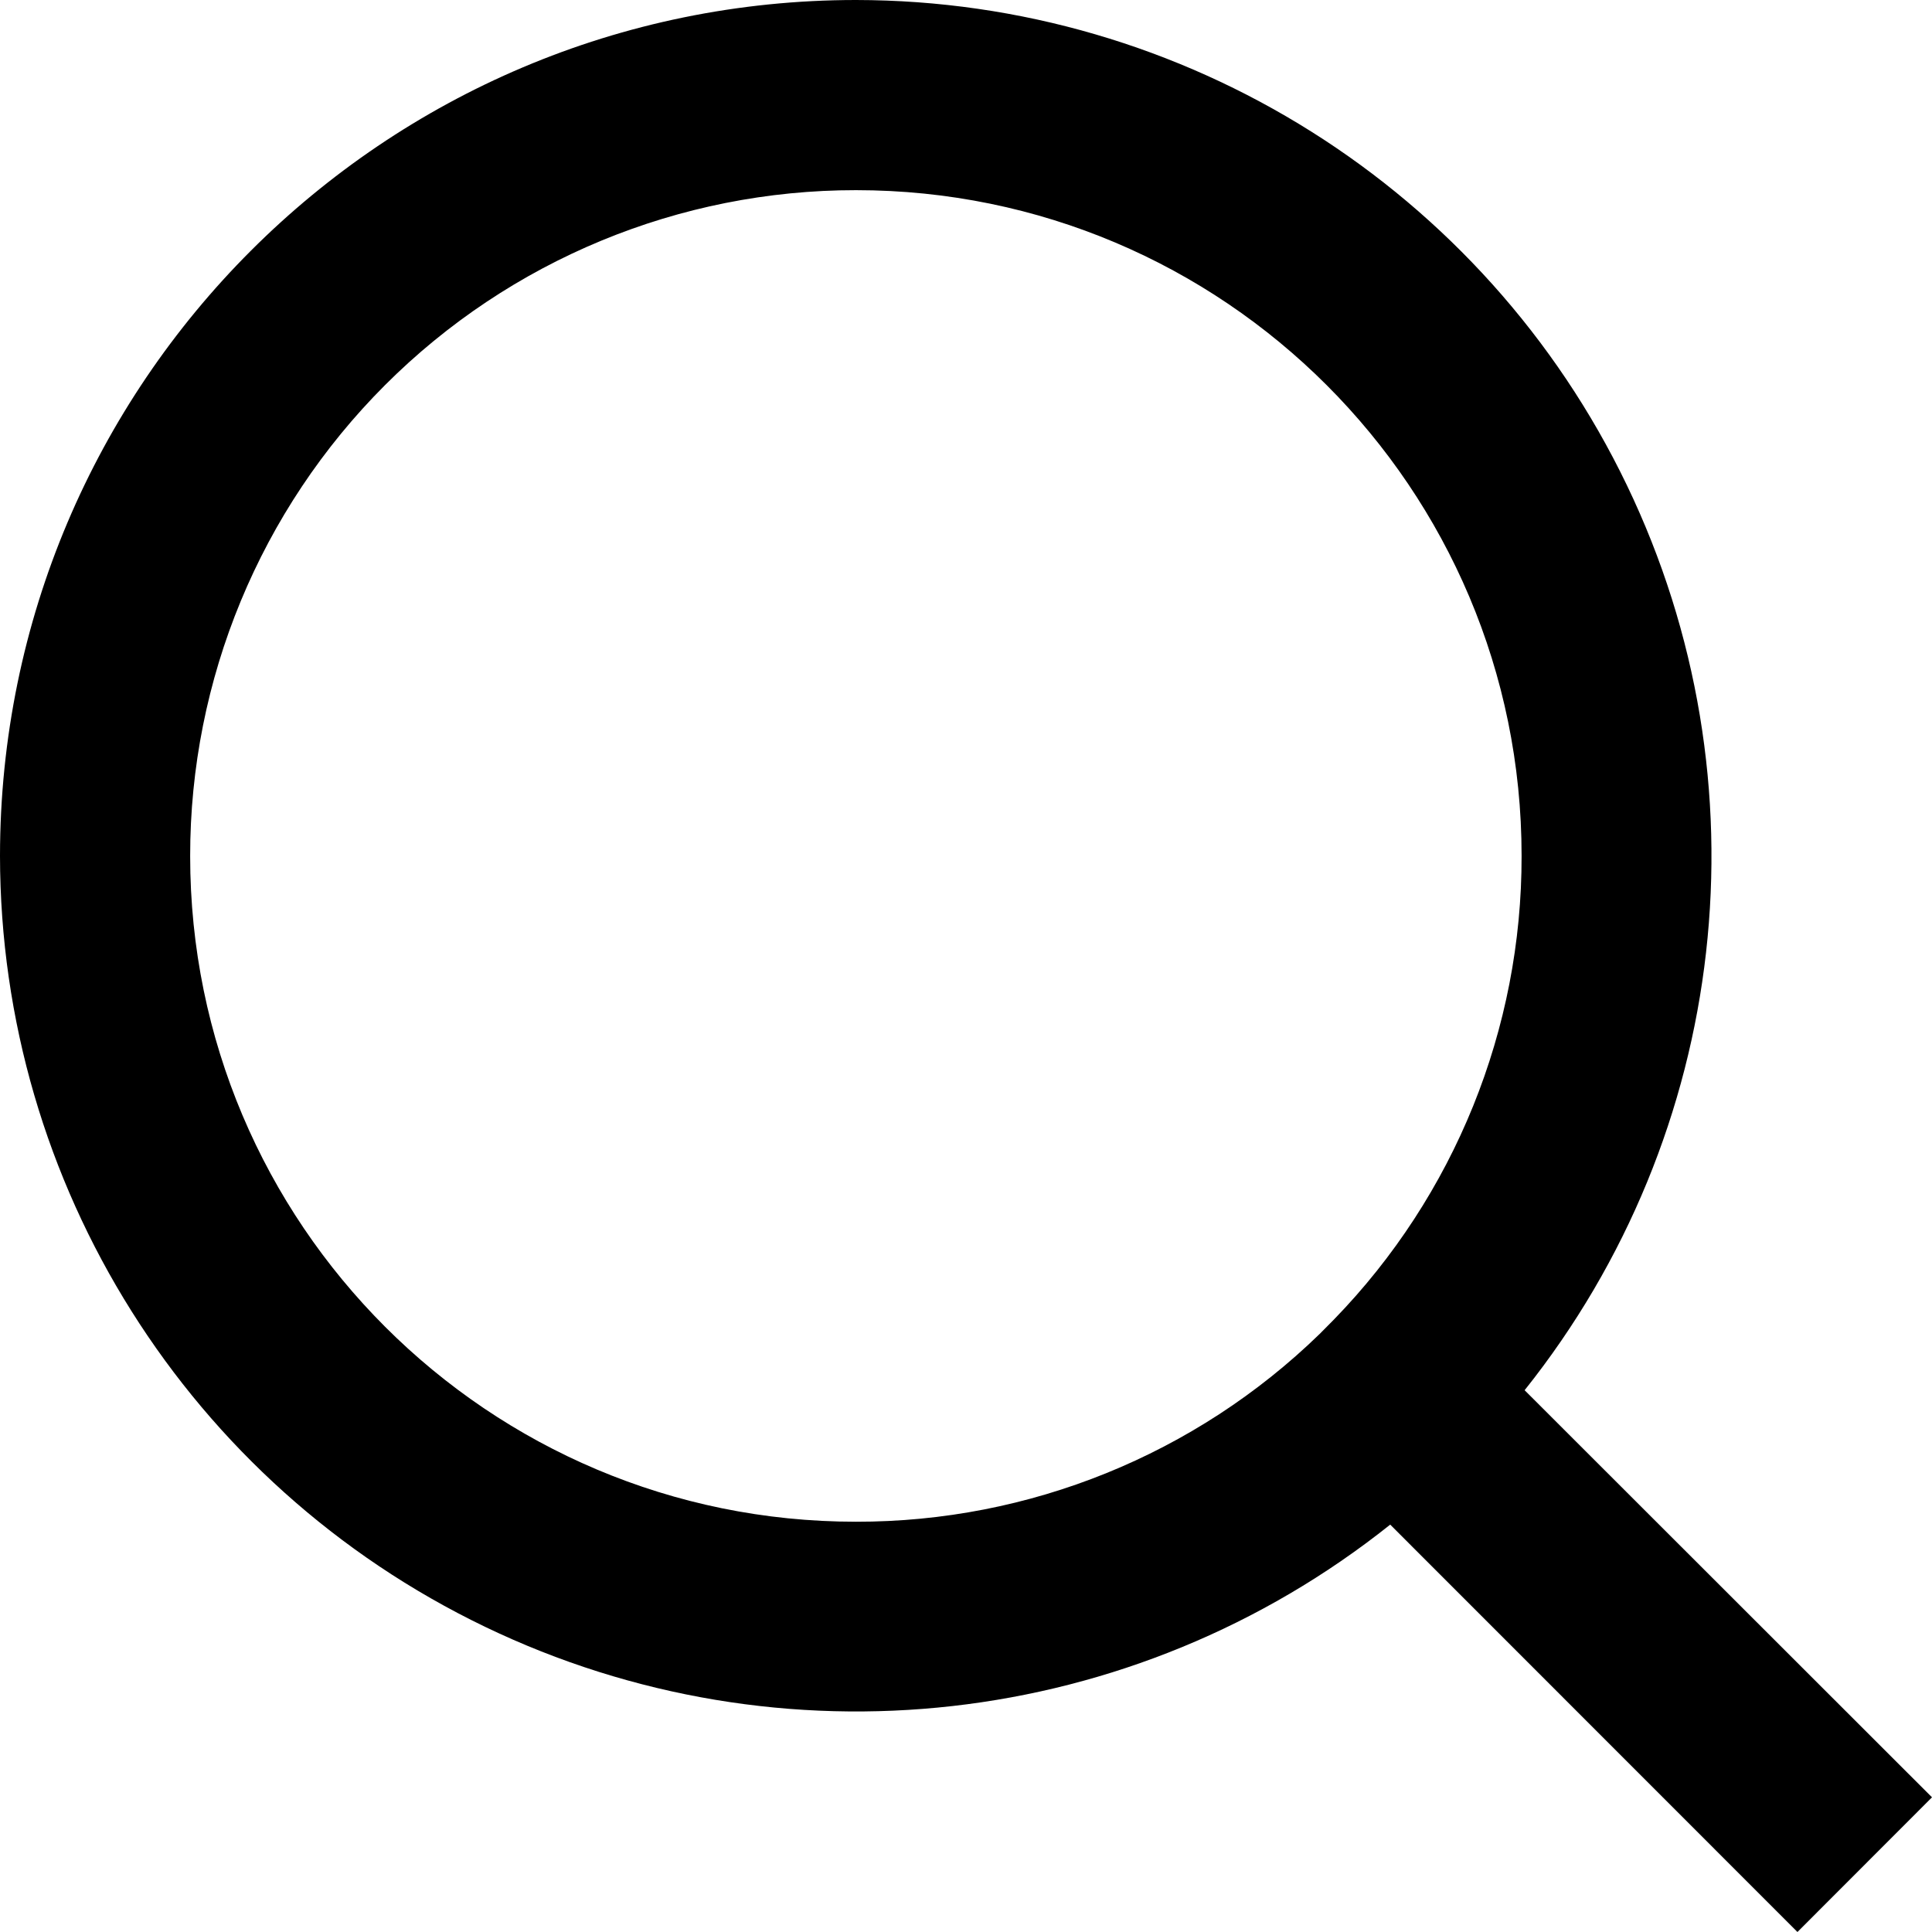
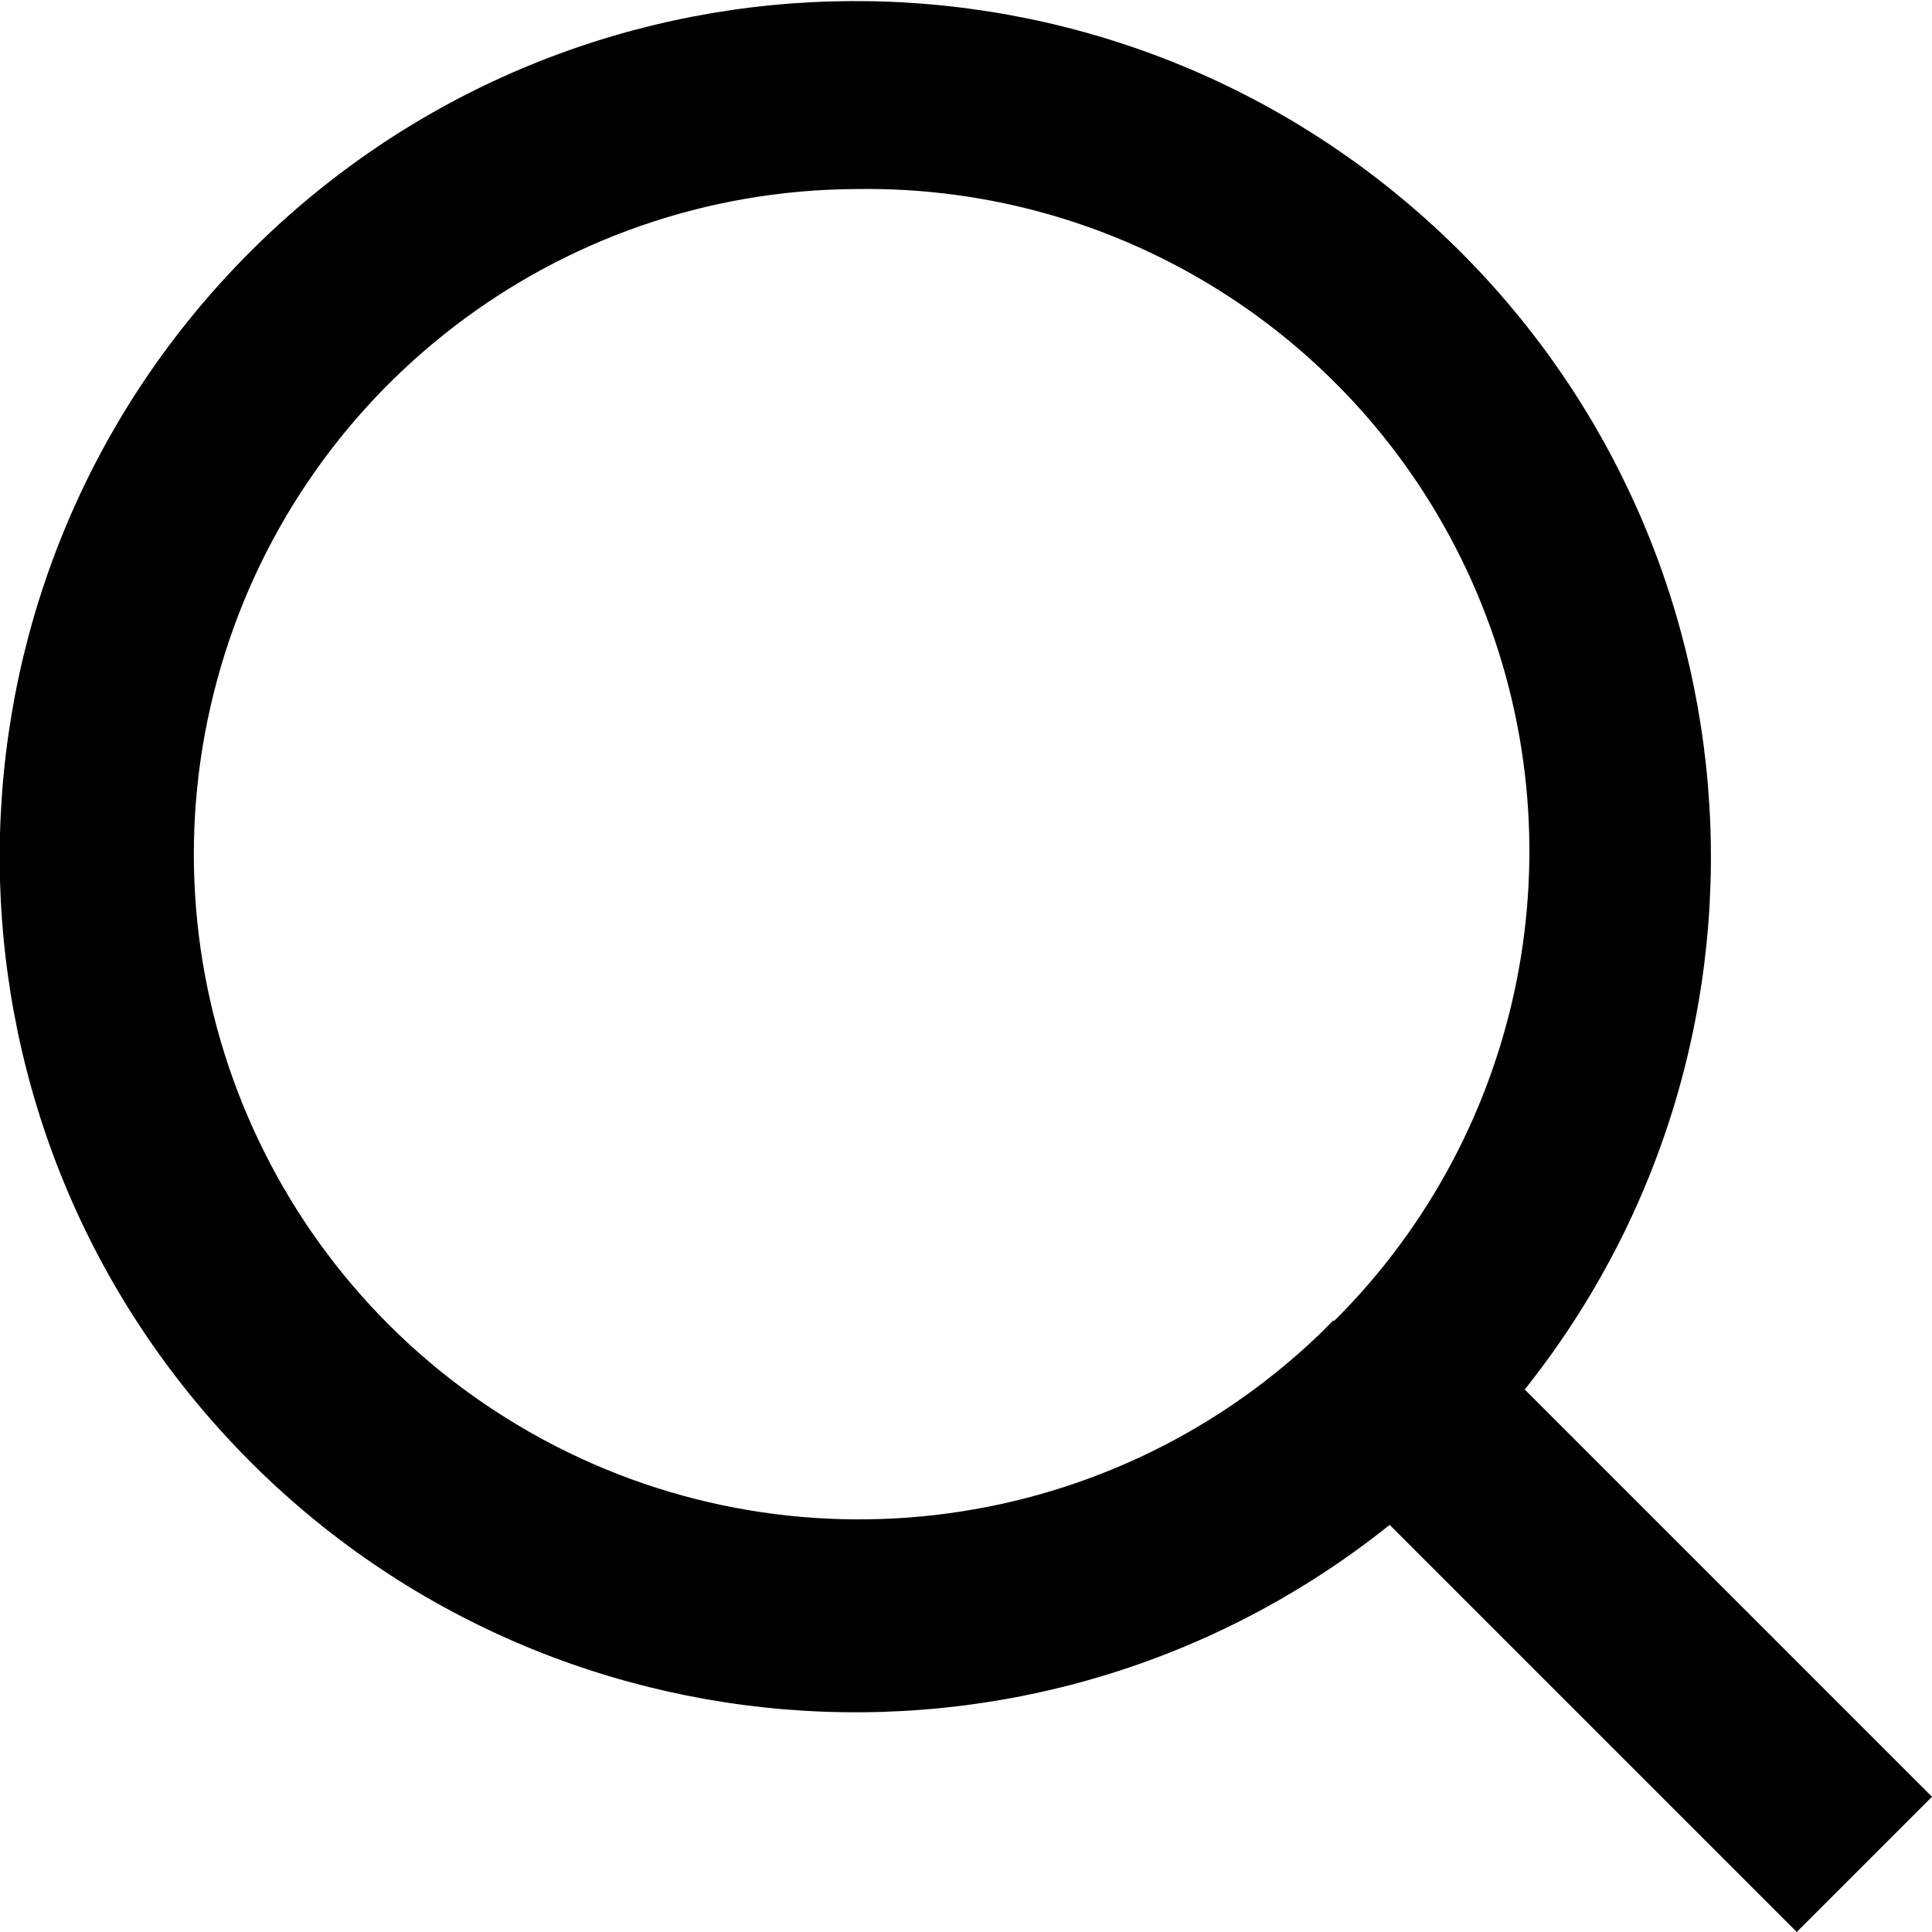
<svg xmlns="http://www.w3.org/2000/svg" width="14" height="14" fill="none">
-   <path d="M11.048 10.074L14 13.024l-.975.976-2.951-2.952A6.205 6.205 0 010 6.202 6.205 6.205 0 016.203 0a6.205 6.205 0 014.845 10.074zm-1.382-.512a4.808 4.808 0 001.36-3.36 4.823 4.823 0 00-4.823-4.824 4.822 4.822 0 00-4.825 4.825 4.823 4.823 0 004.825 4.824 4.808 4.808 0 003.36-1.361l.103-.104z" fill="#000" />
+   <path d="M11.05 10.07L14 13.02l-.98.98-2.95-2.95a6.2 6.2 0 11.97-.97zm-1.38-.5a4.8 4.8 0 00-3.47-8.2 4.82 4.82 0 103.36 8.3l.1-.1z" fill="#000" />
</svg>
